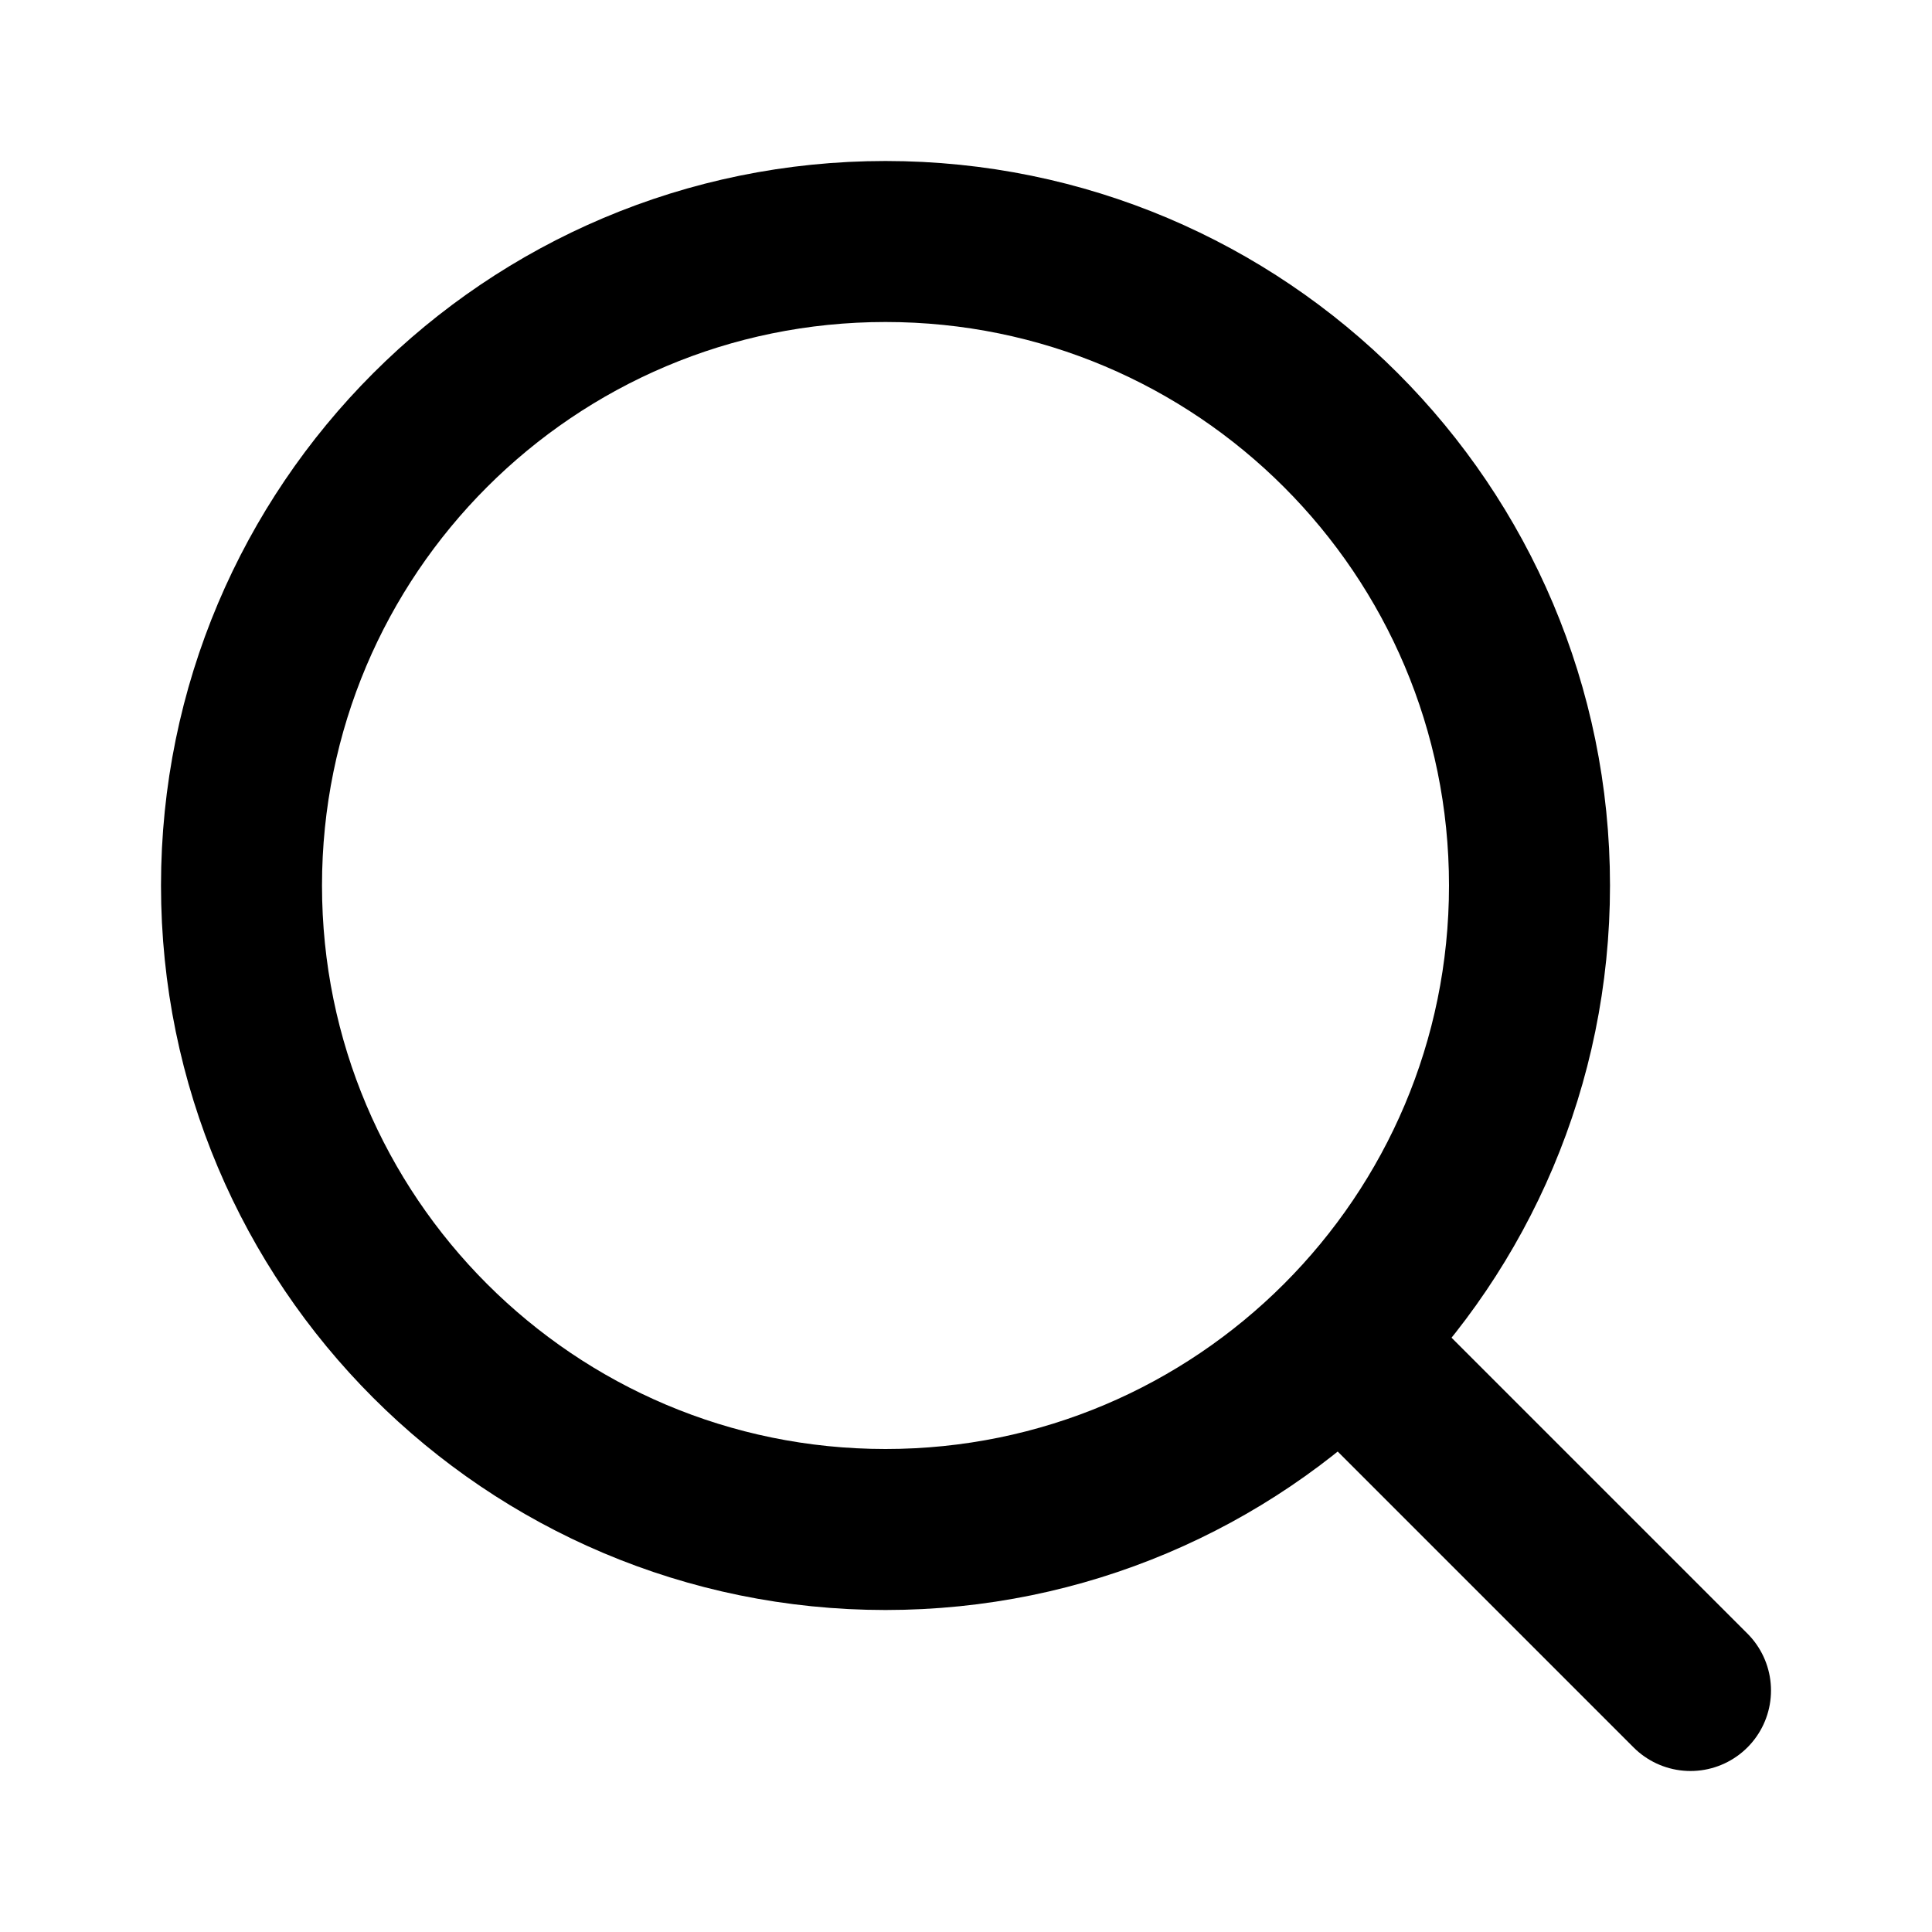
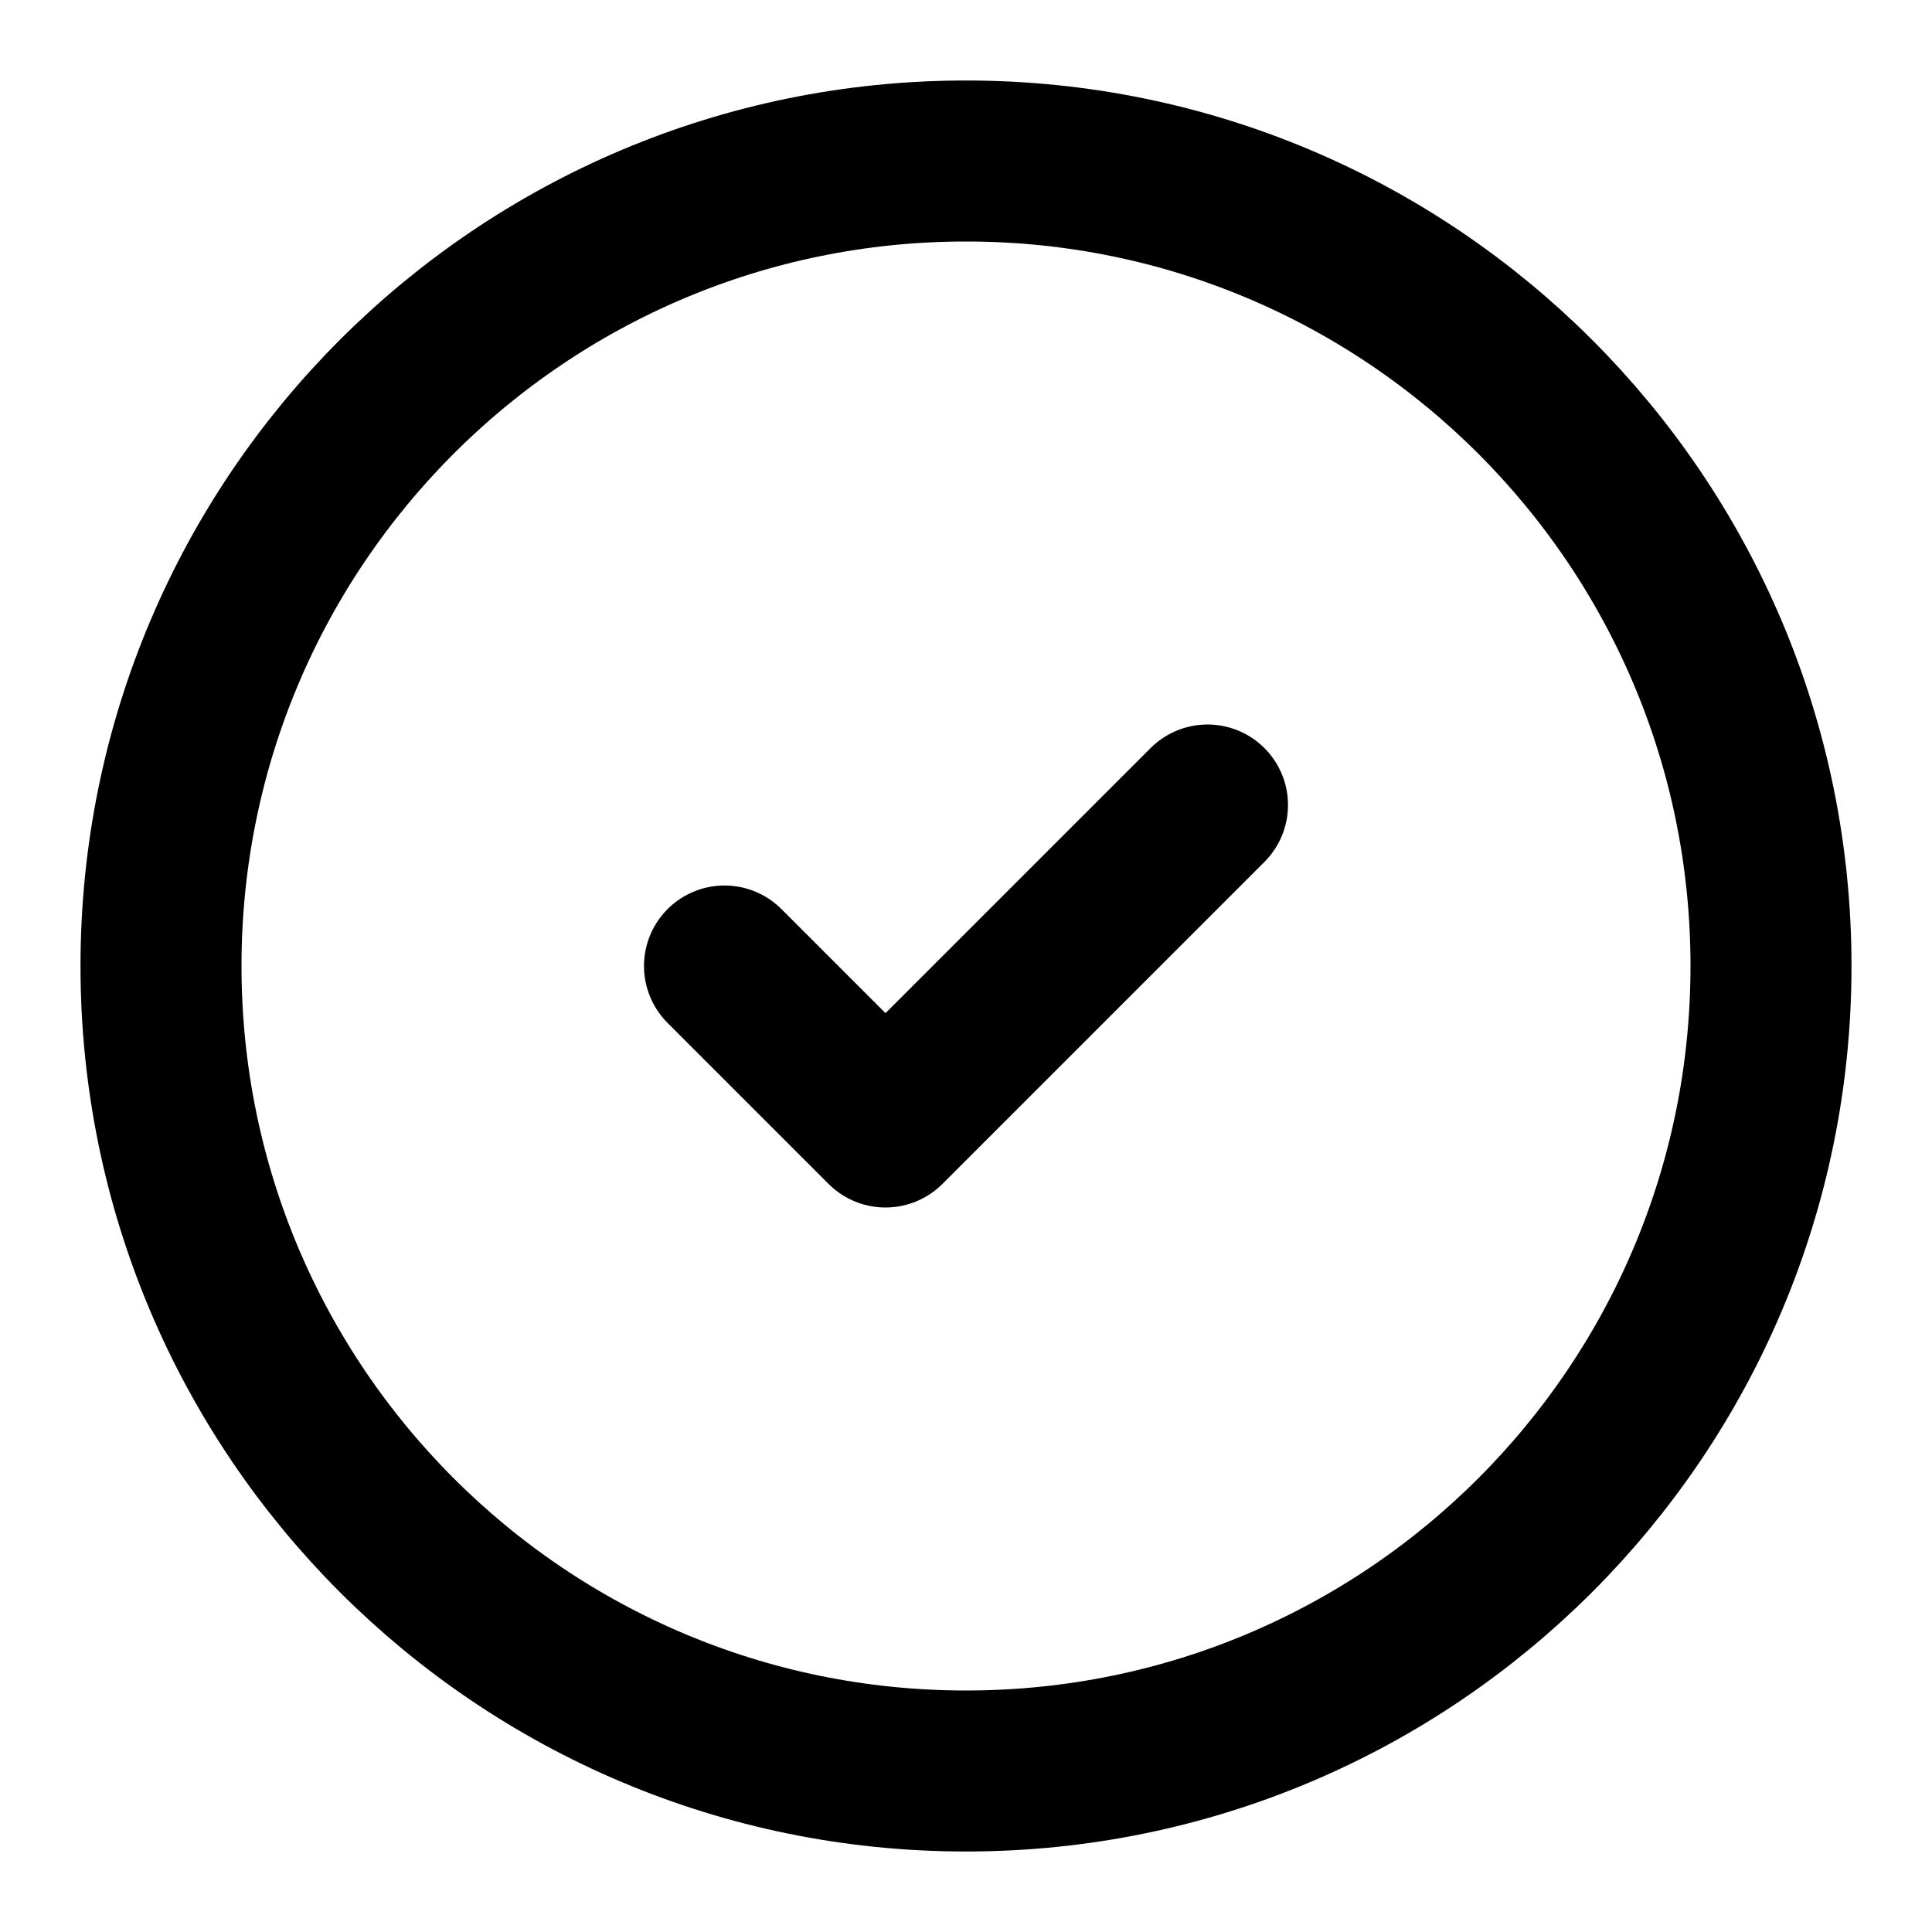
<svg xmlns="http://www.w3.org/2000/svg" width="24" height="24" viewBox="0 0 24 24" fill="none" stroke="currentColor" stroke-width="2" stroke-linecap="round" stroke-linejoin="round">
-   <circle cx="11" cy="11" r="8" />
-   <path d="m21 21-4.3-4.3" />
+   <circle cx="12" cy="12" r="10" />
+   <path d="m9 12 2 2 4-4" />
</svg>
